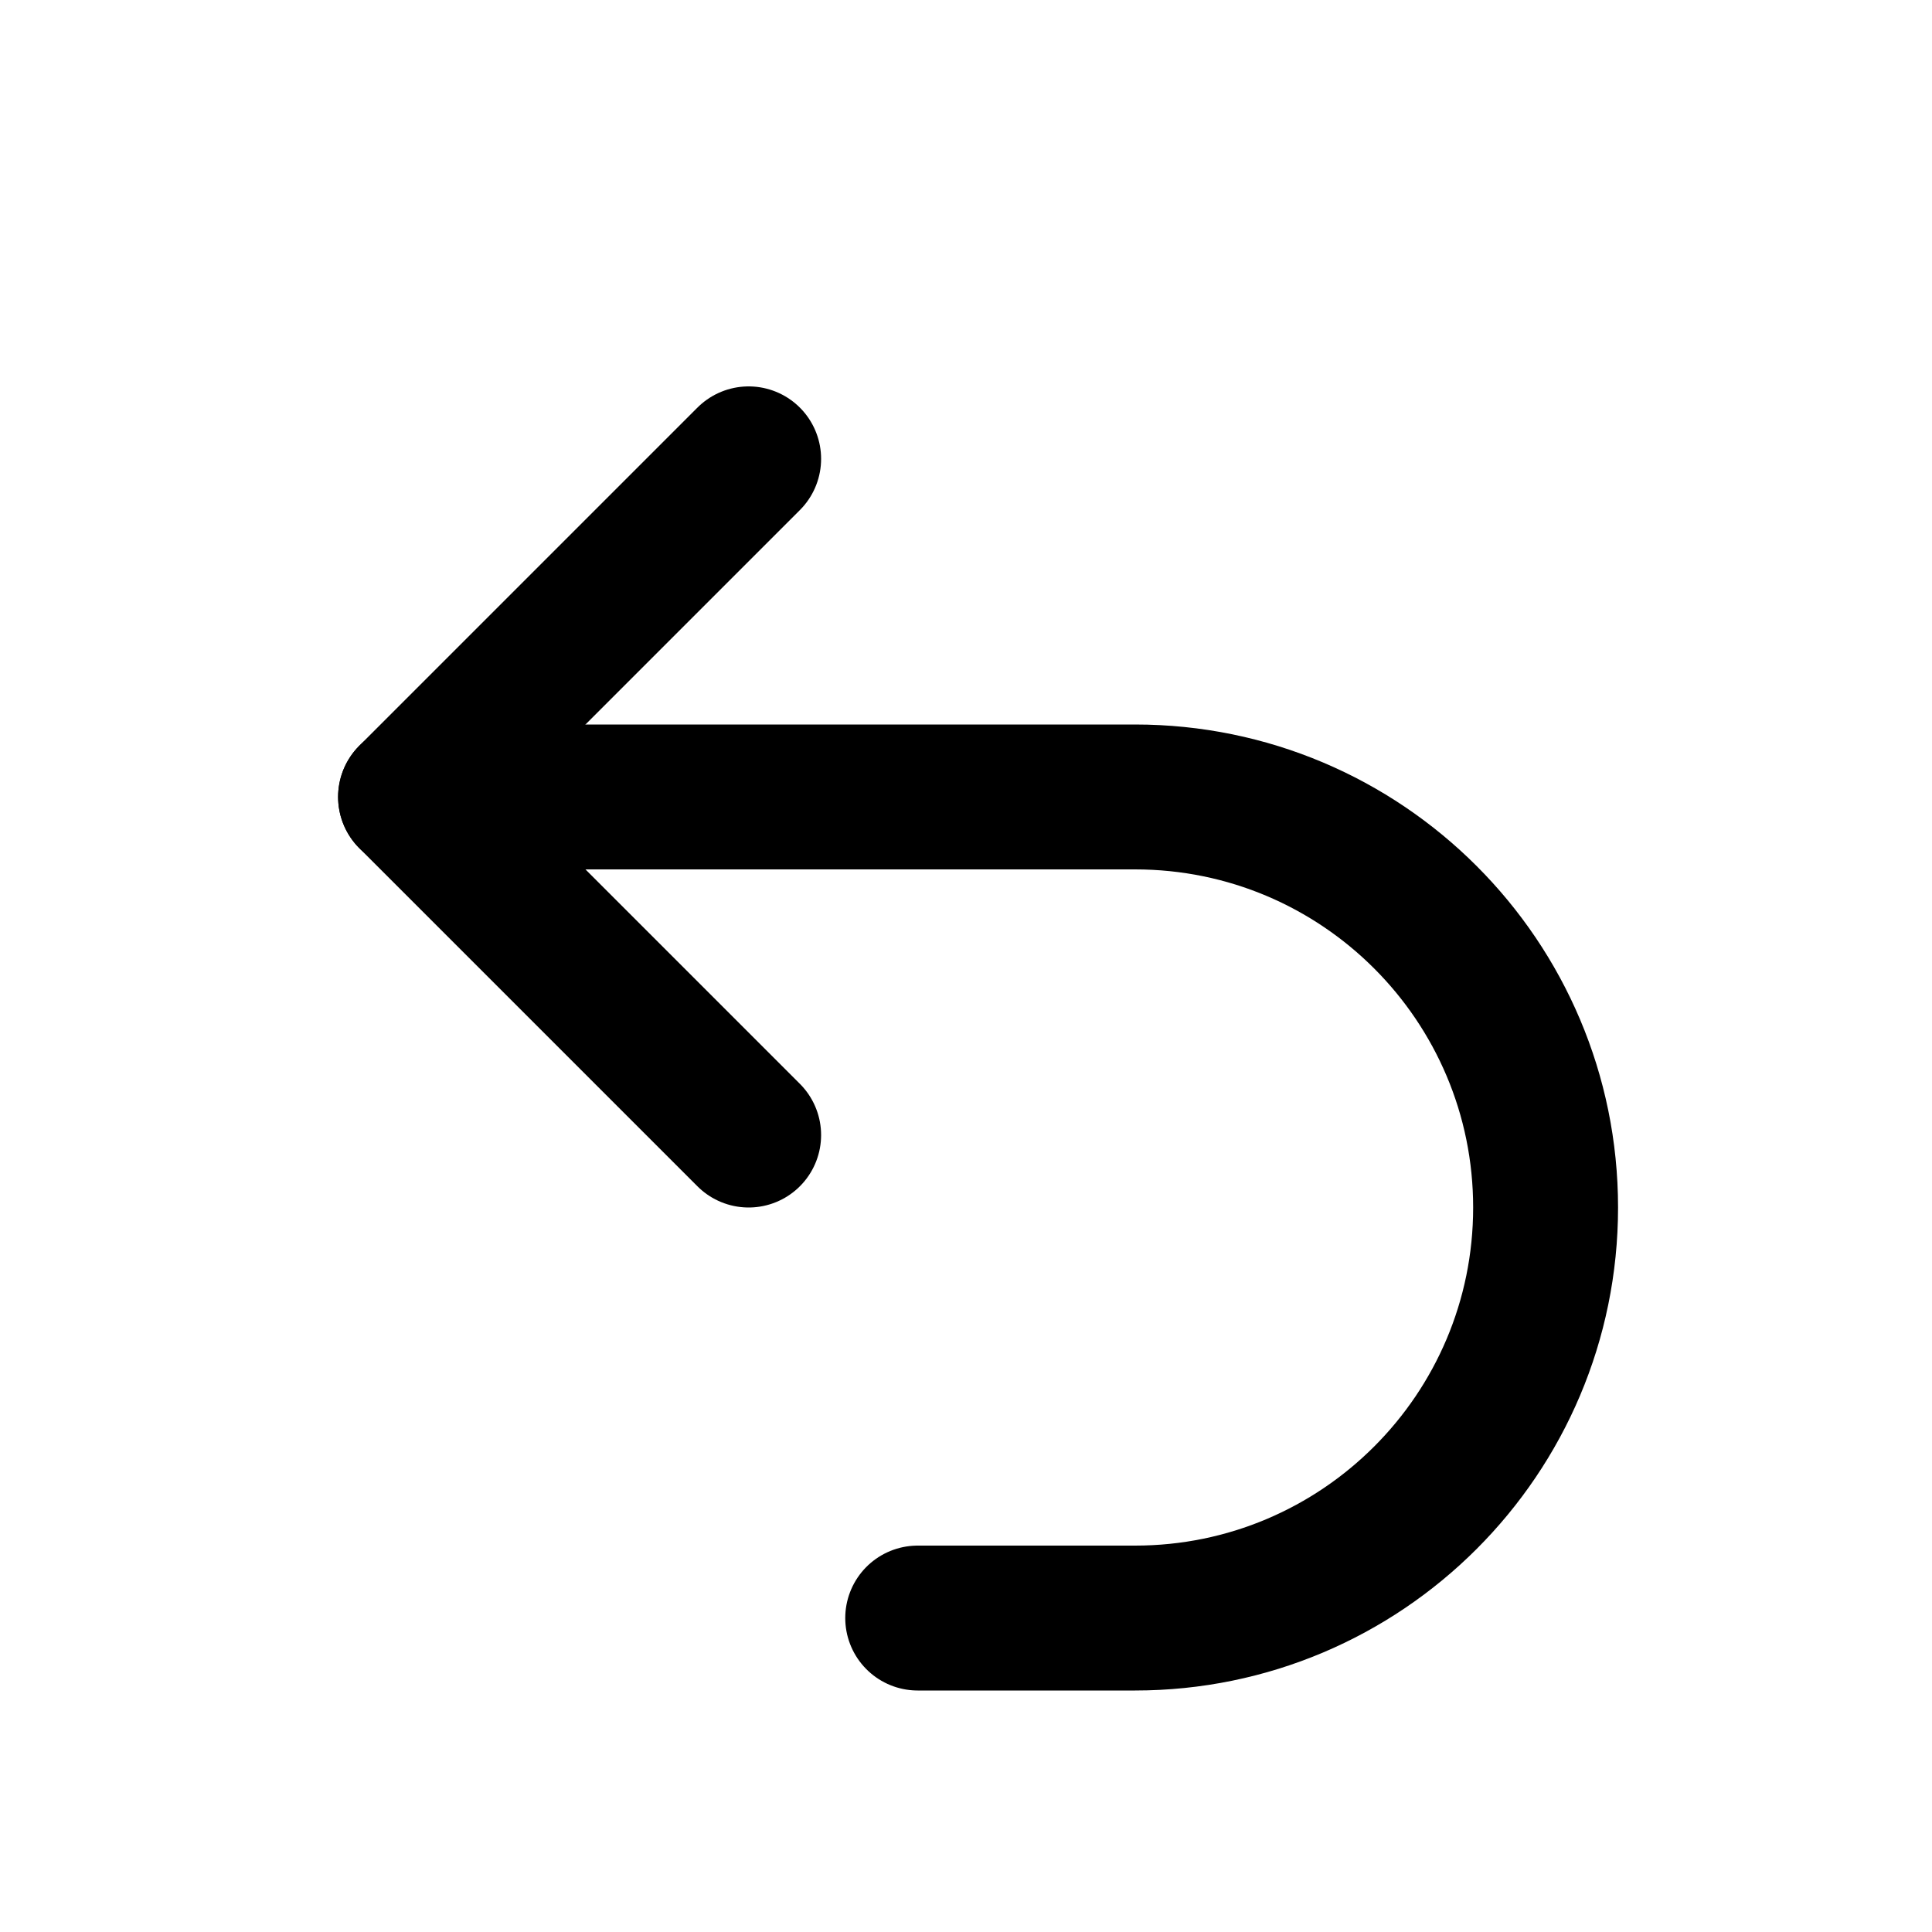
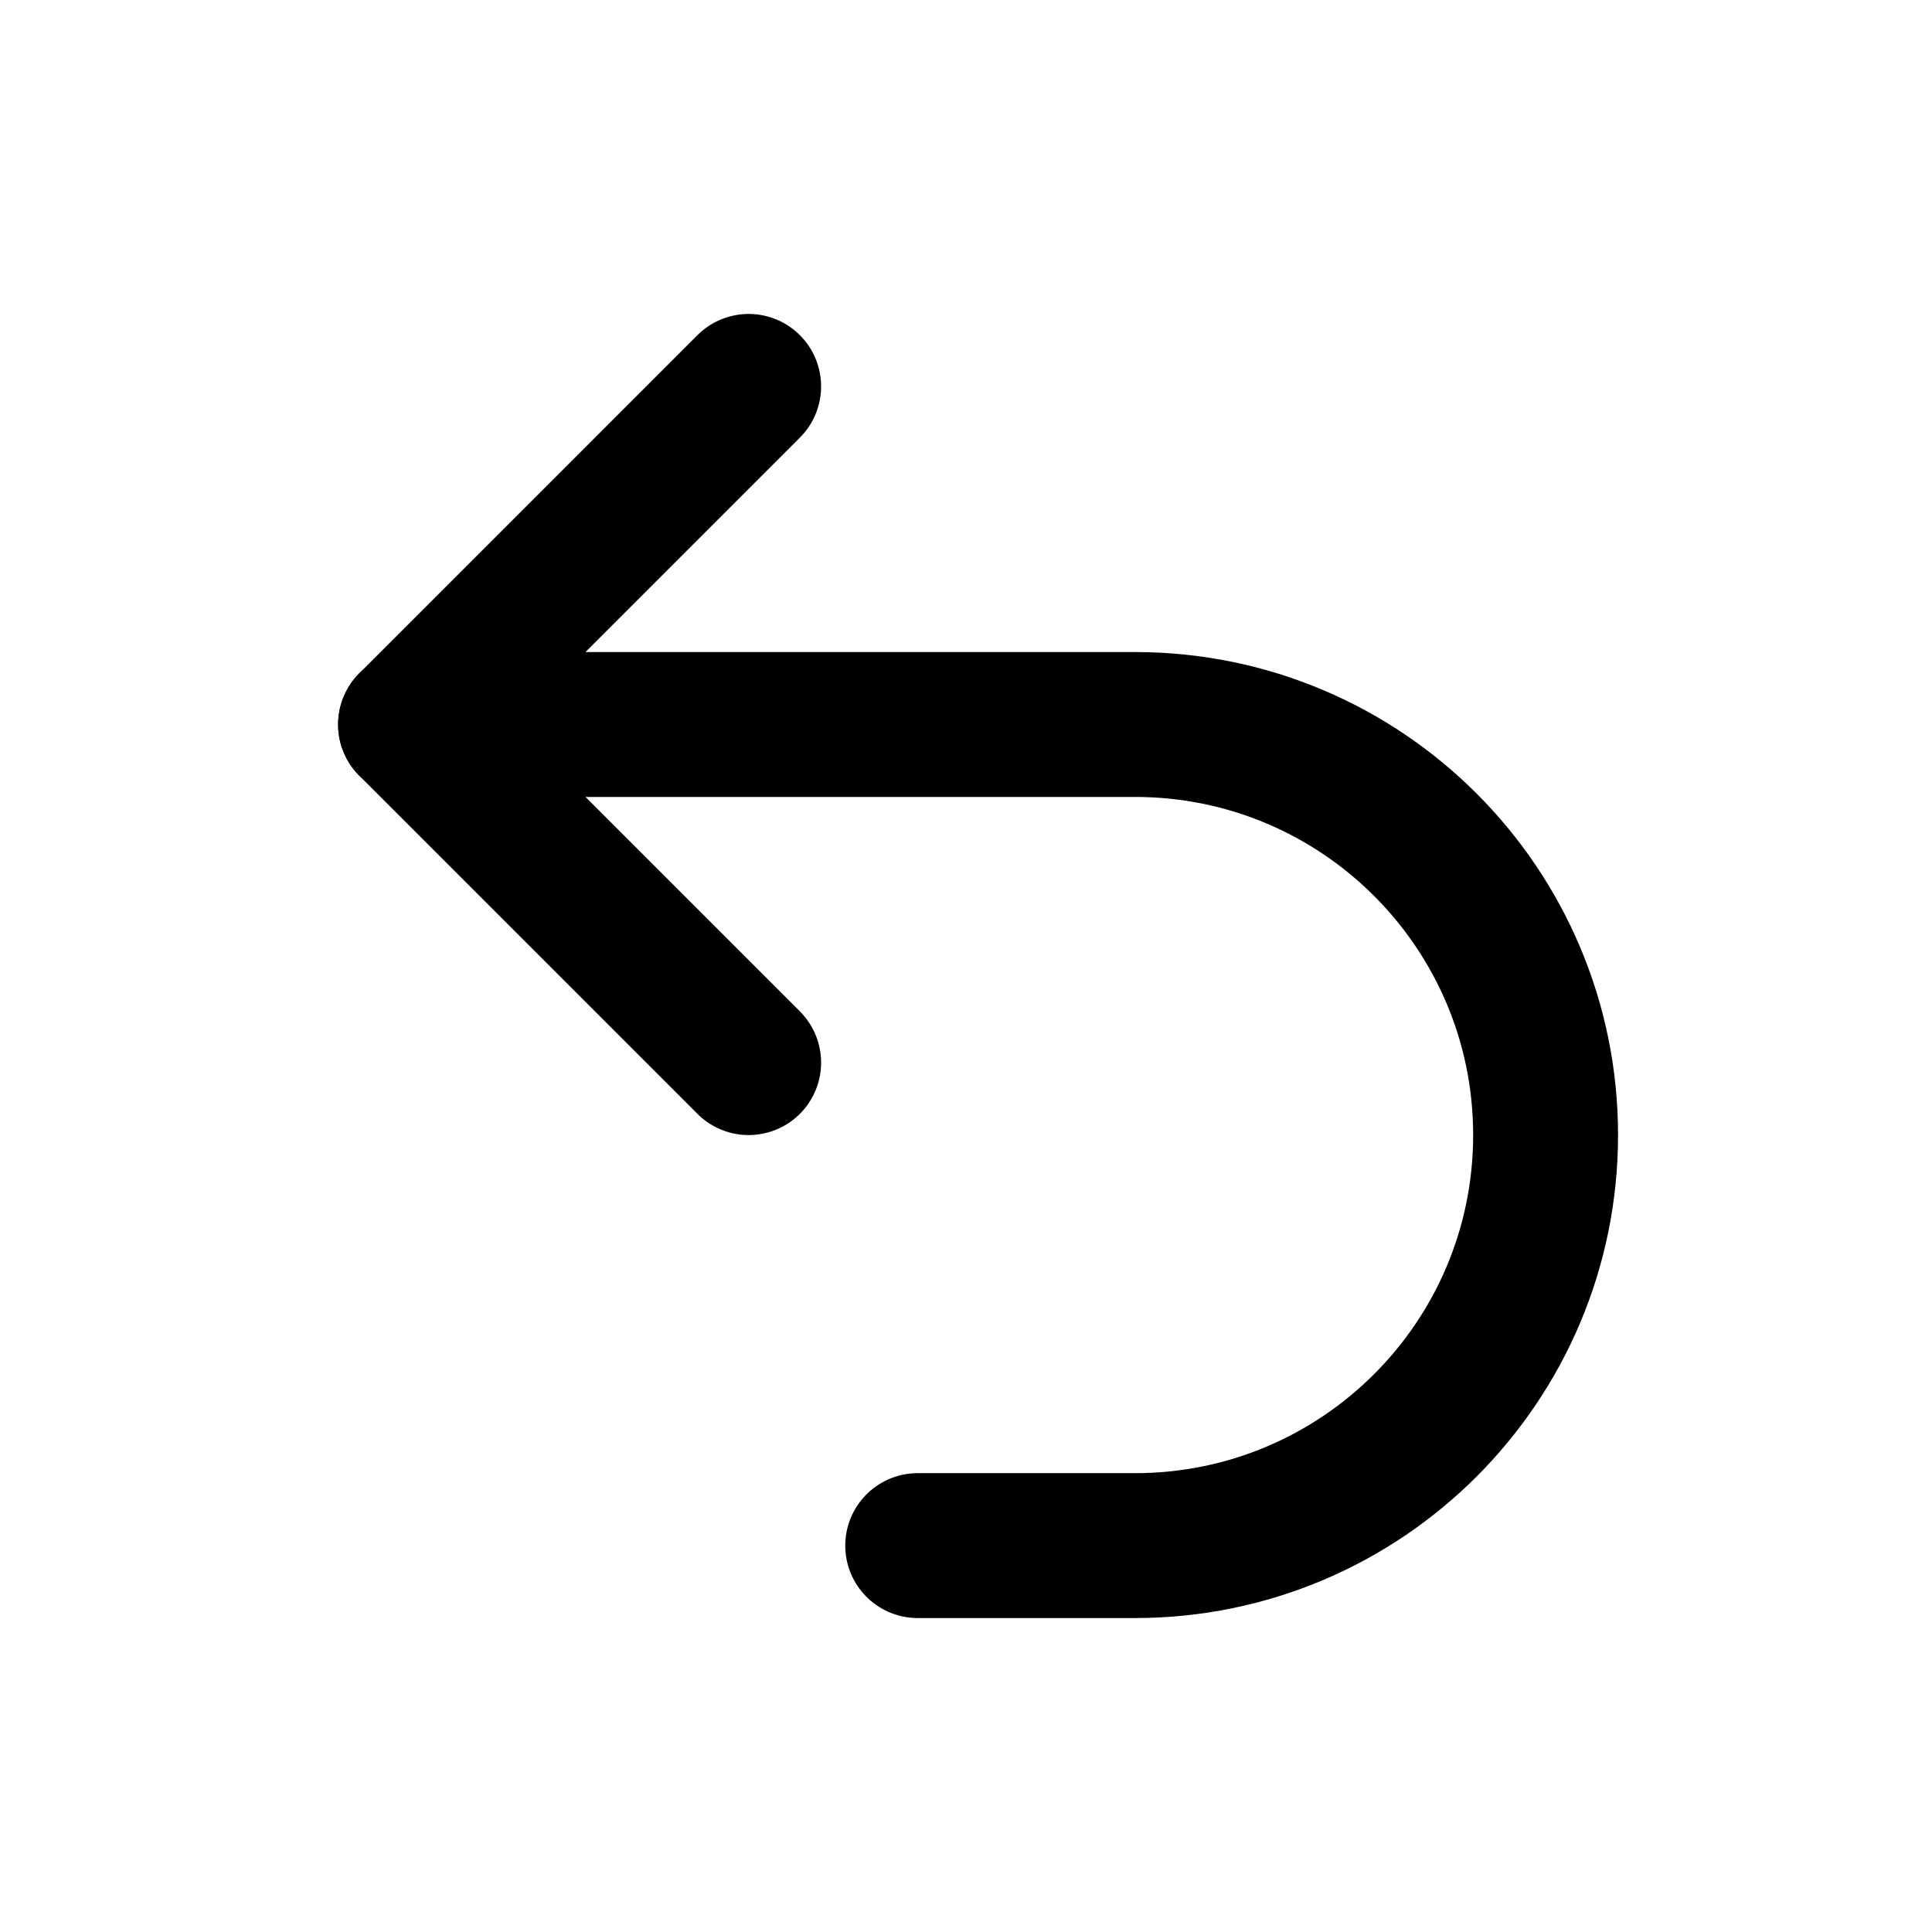
<svg xmlns="http://www.w3.org/2000/svg" viewBox="0 0 20 20" fill="none" stroke="currentColor" stroke-width="1.5" stroke-linecap="round" stroke-linejoin="round">
-   <path d="M7.75 4.75L4.25 8.25l3.5 3.5" />
-   <path d="M4.25 8.25h7.5a4.25 4.25 0 0 1 0 8.5H9.5" />
+   <path d="M7.75 4L4.25 7.5l3.5 3.5" />
+   <path d="M4.25 7.5h7.5a4.25 4.25 0 0 1 0 8.5H9.5" />
</svg>
